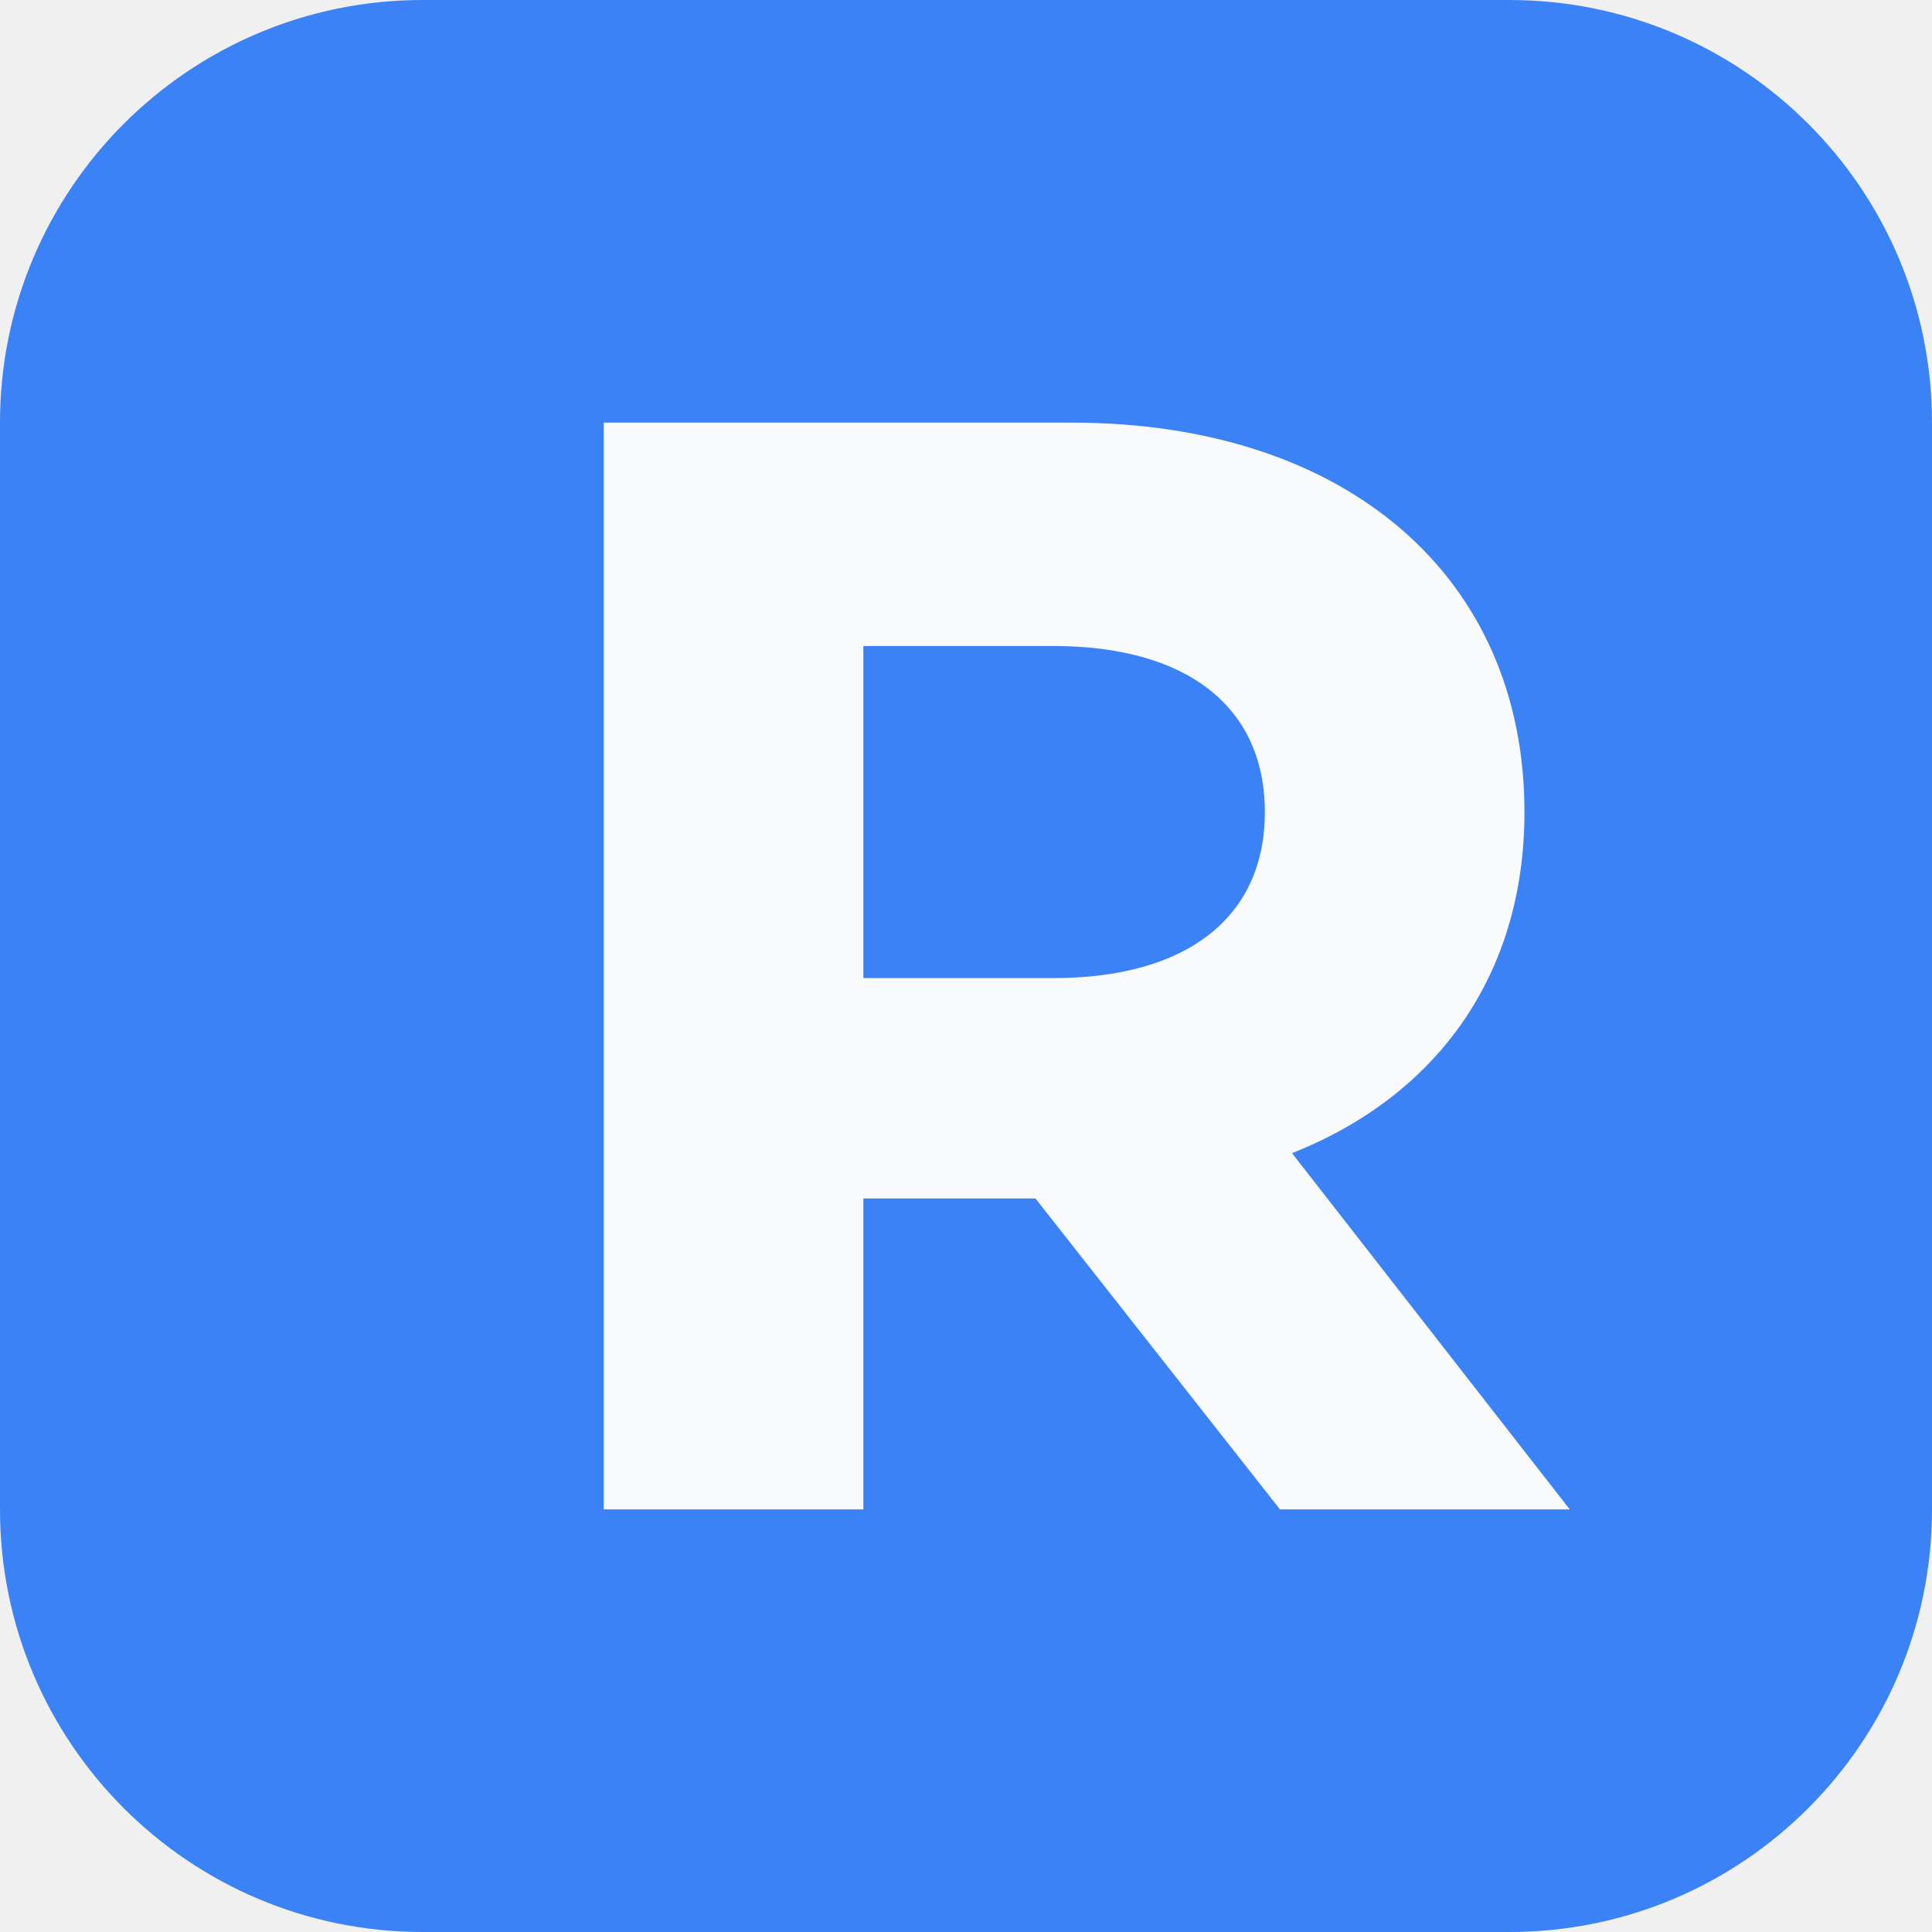
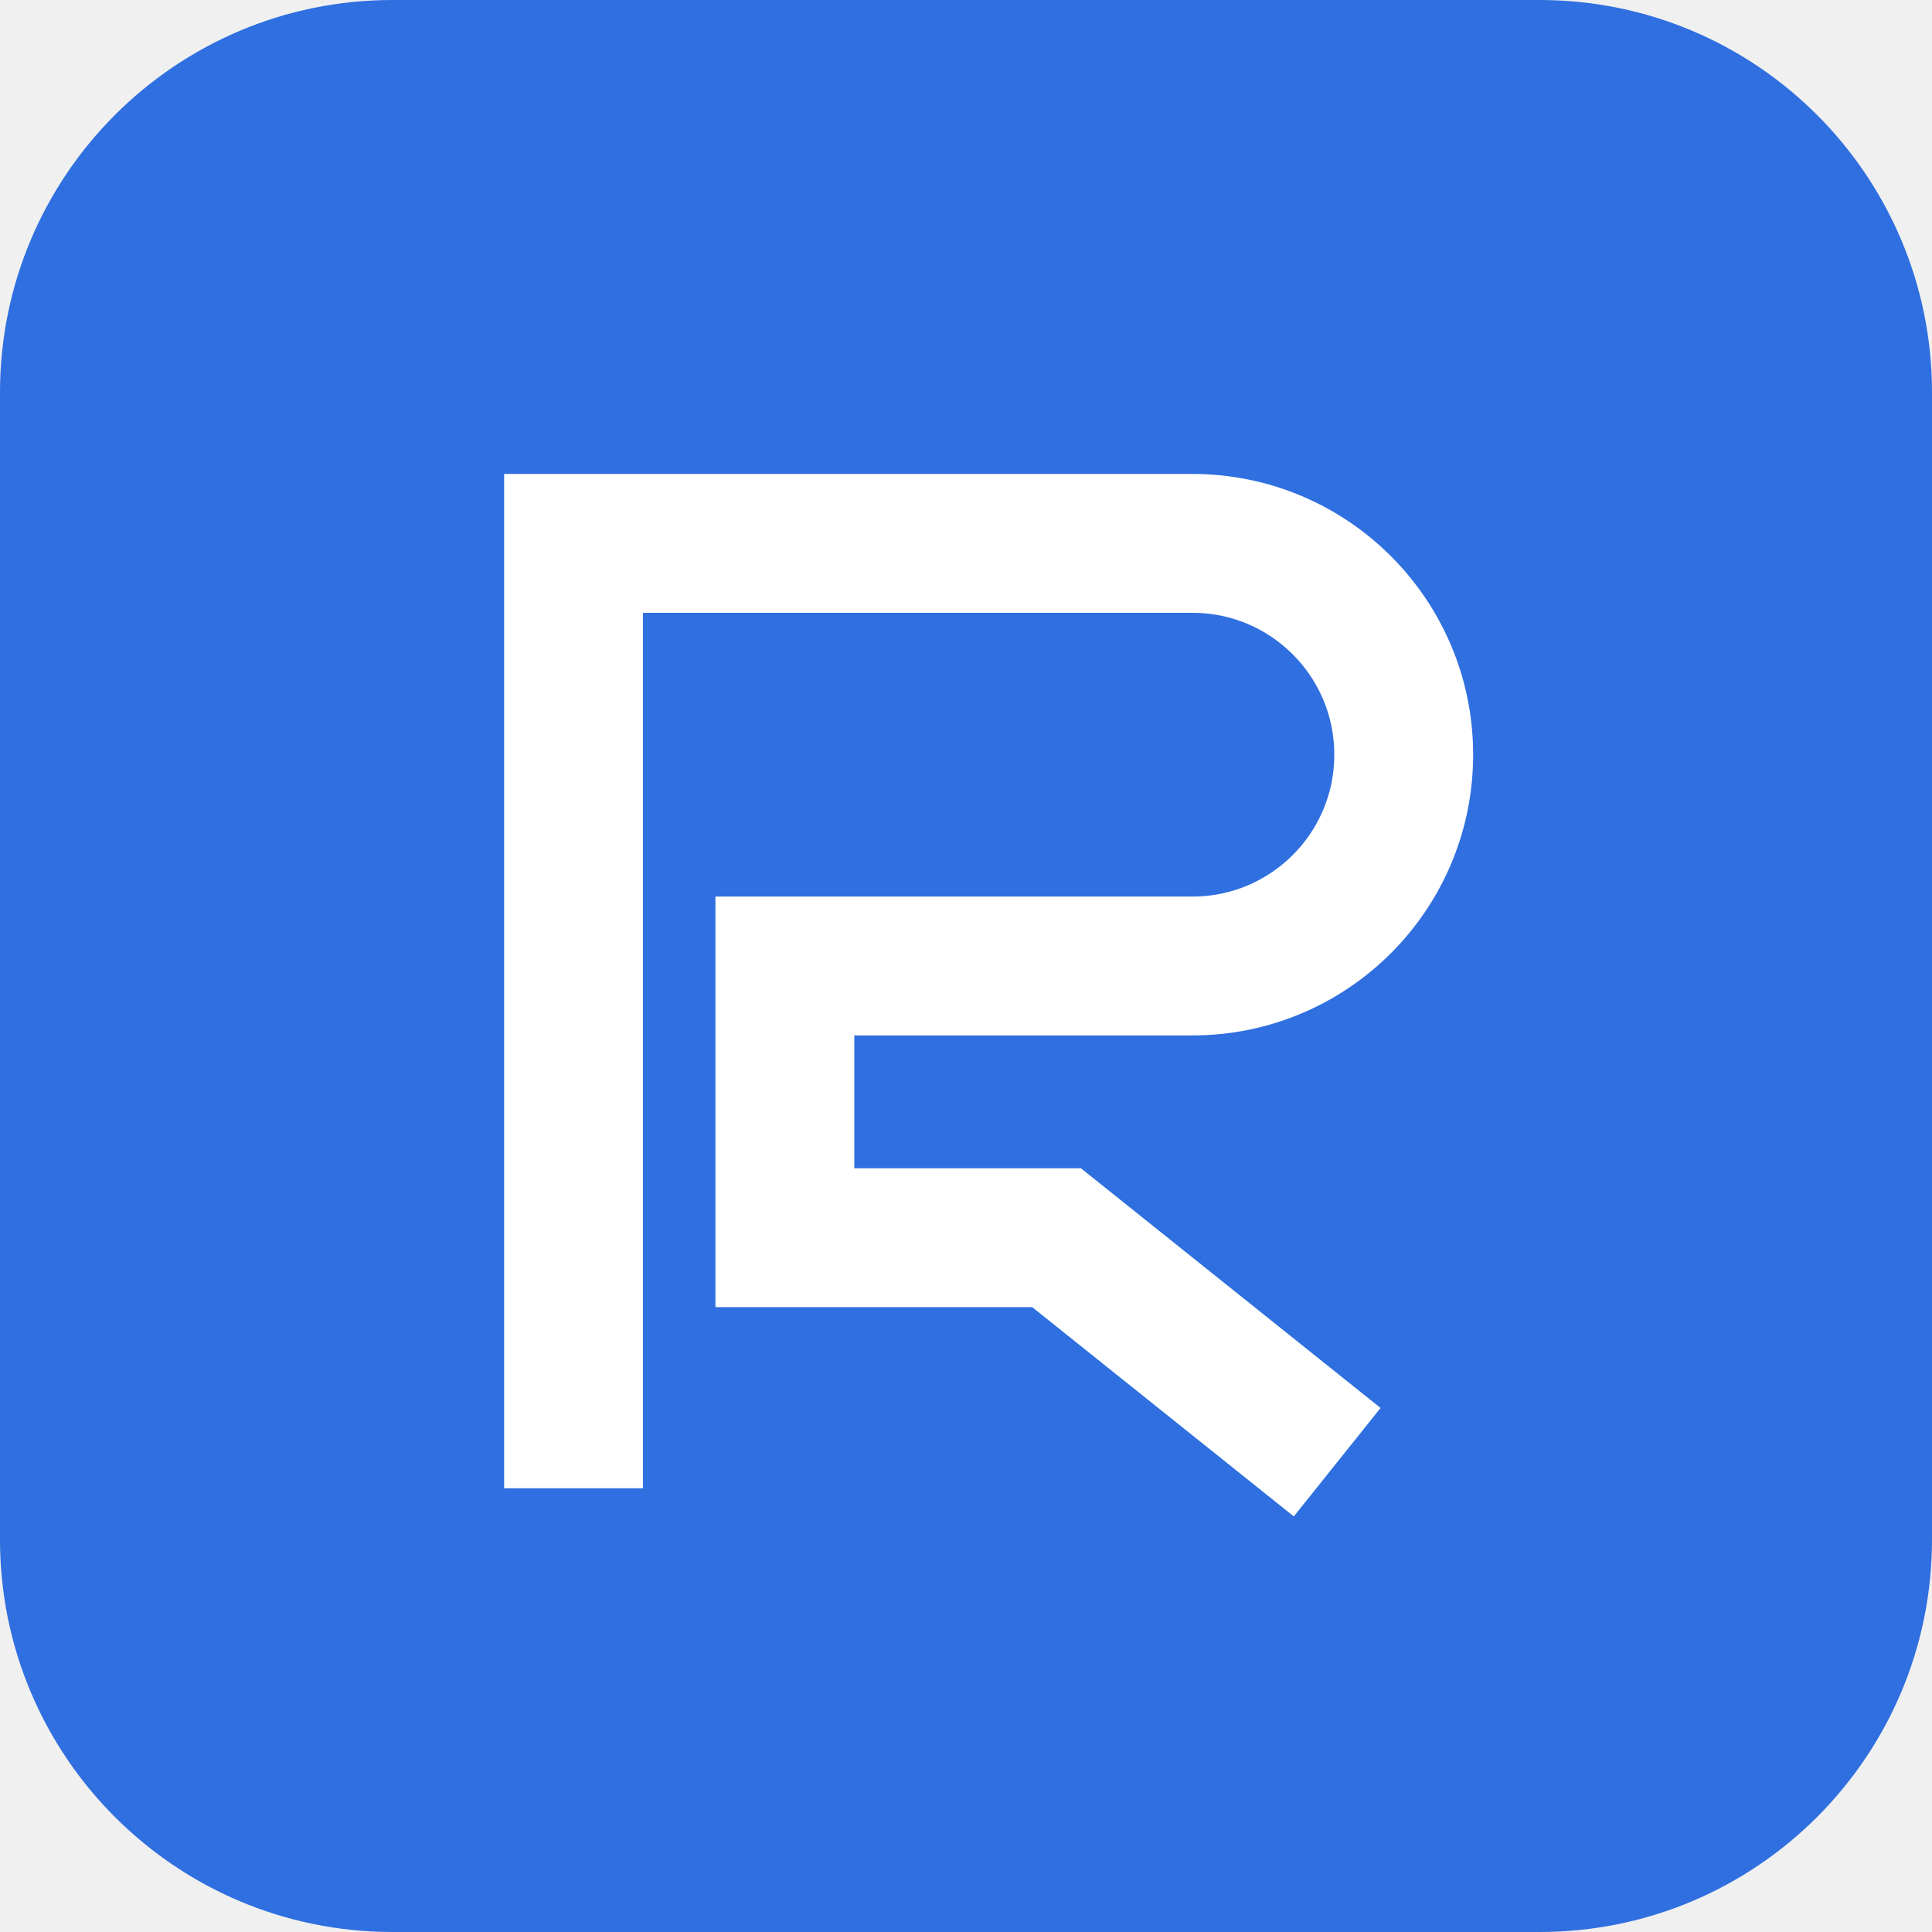
<svg xmlns="http://www.w3.org/2000/svg" viewBox="0 0 64 64">
-   <rect width="64" height="64" rx="14" fill="#3B82F6" />
-   <path fill="#F8FAFC" d="M20 14h15.5c9.1 0 15 5.1 15 12.9 0 5.4-2.9 9.4-7.7 11.3L52 50h-9.6l-8.1-10.3H28.6V50H20V14zm14.9 18.4c4.4 0 7-2 7-5.5s-2.6-5.5-7-5.5h-6.3v11h6.3z" />
+   <rect width="64" height="64" rx="13" fill="#2F6FE0" />
+   <path fill="none" stroke="#FFFFFF" stroke-width="4.6" stroke-linejoin="miter" stroke-linecap="square" d="M19 47 V18 H39.5 a7 7 0 0 1 0 14 H26 M26 32 v9 h9 l7.5 6" />
</svg>
